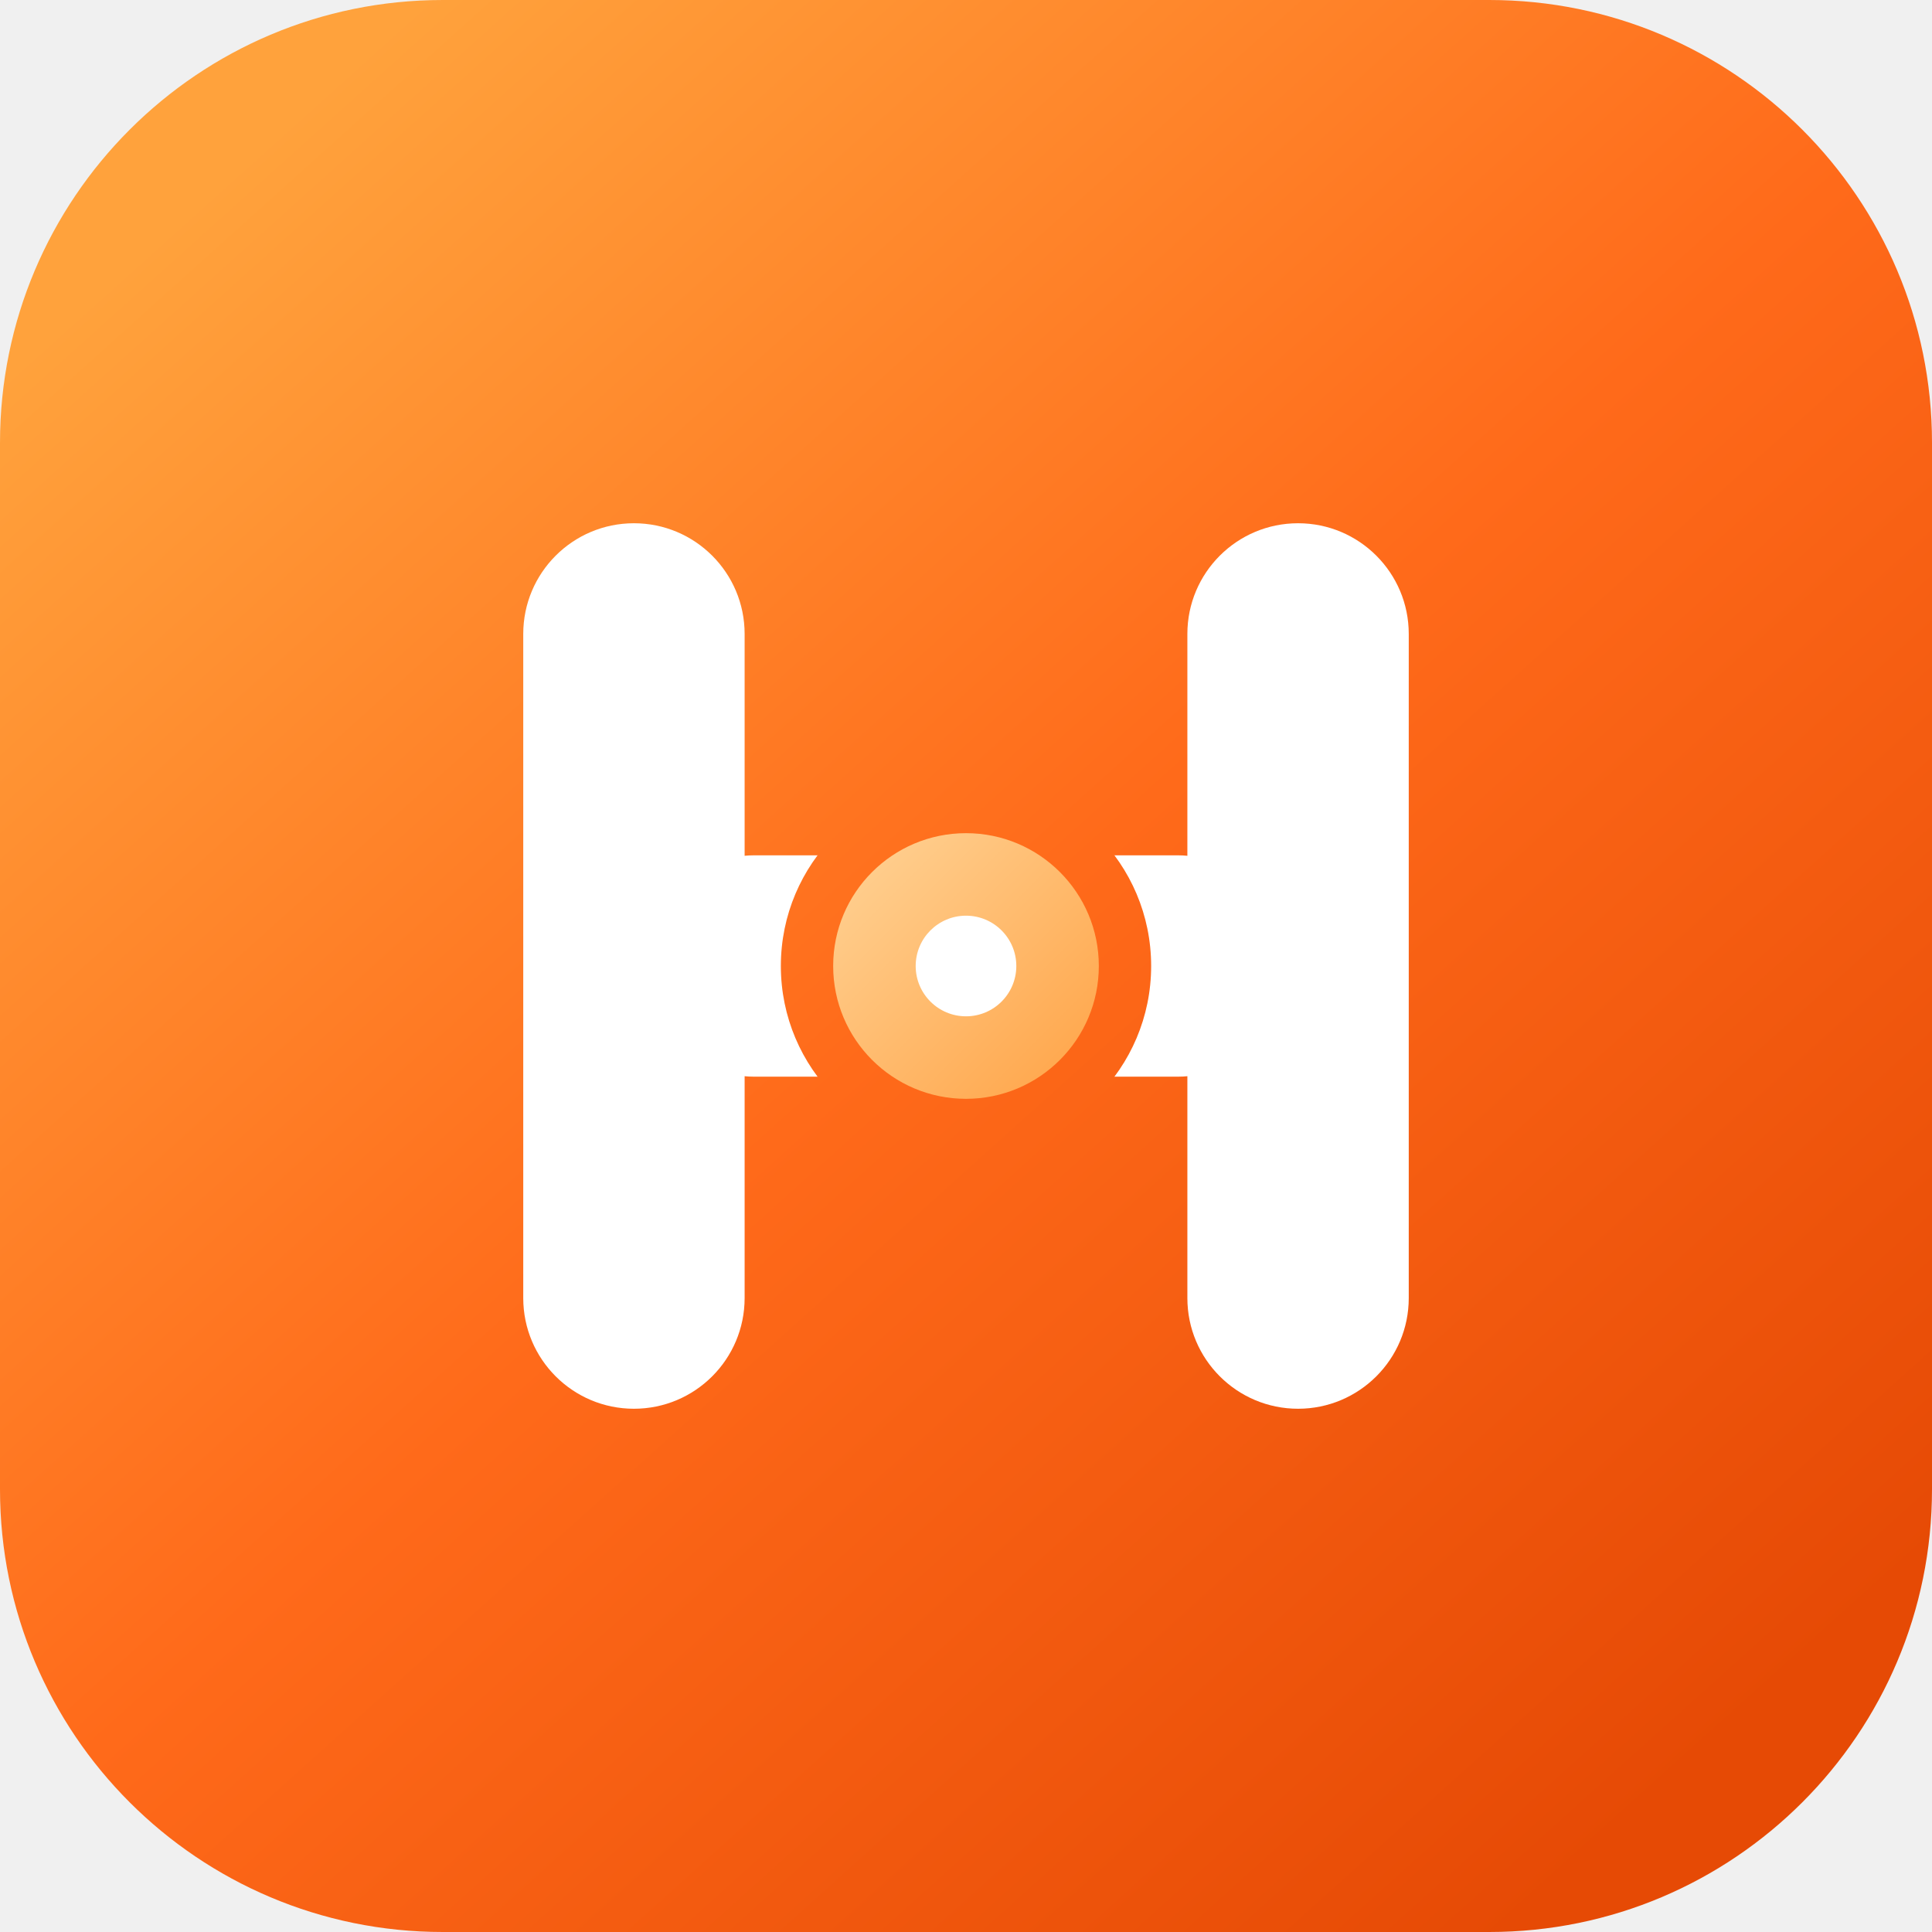
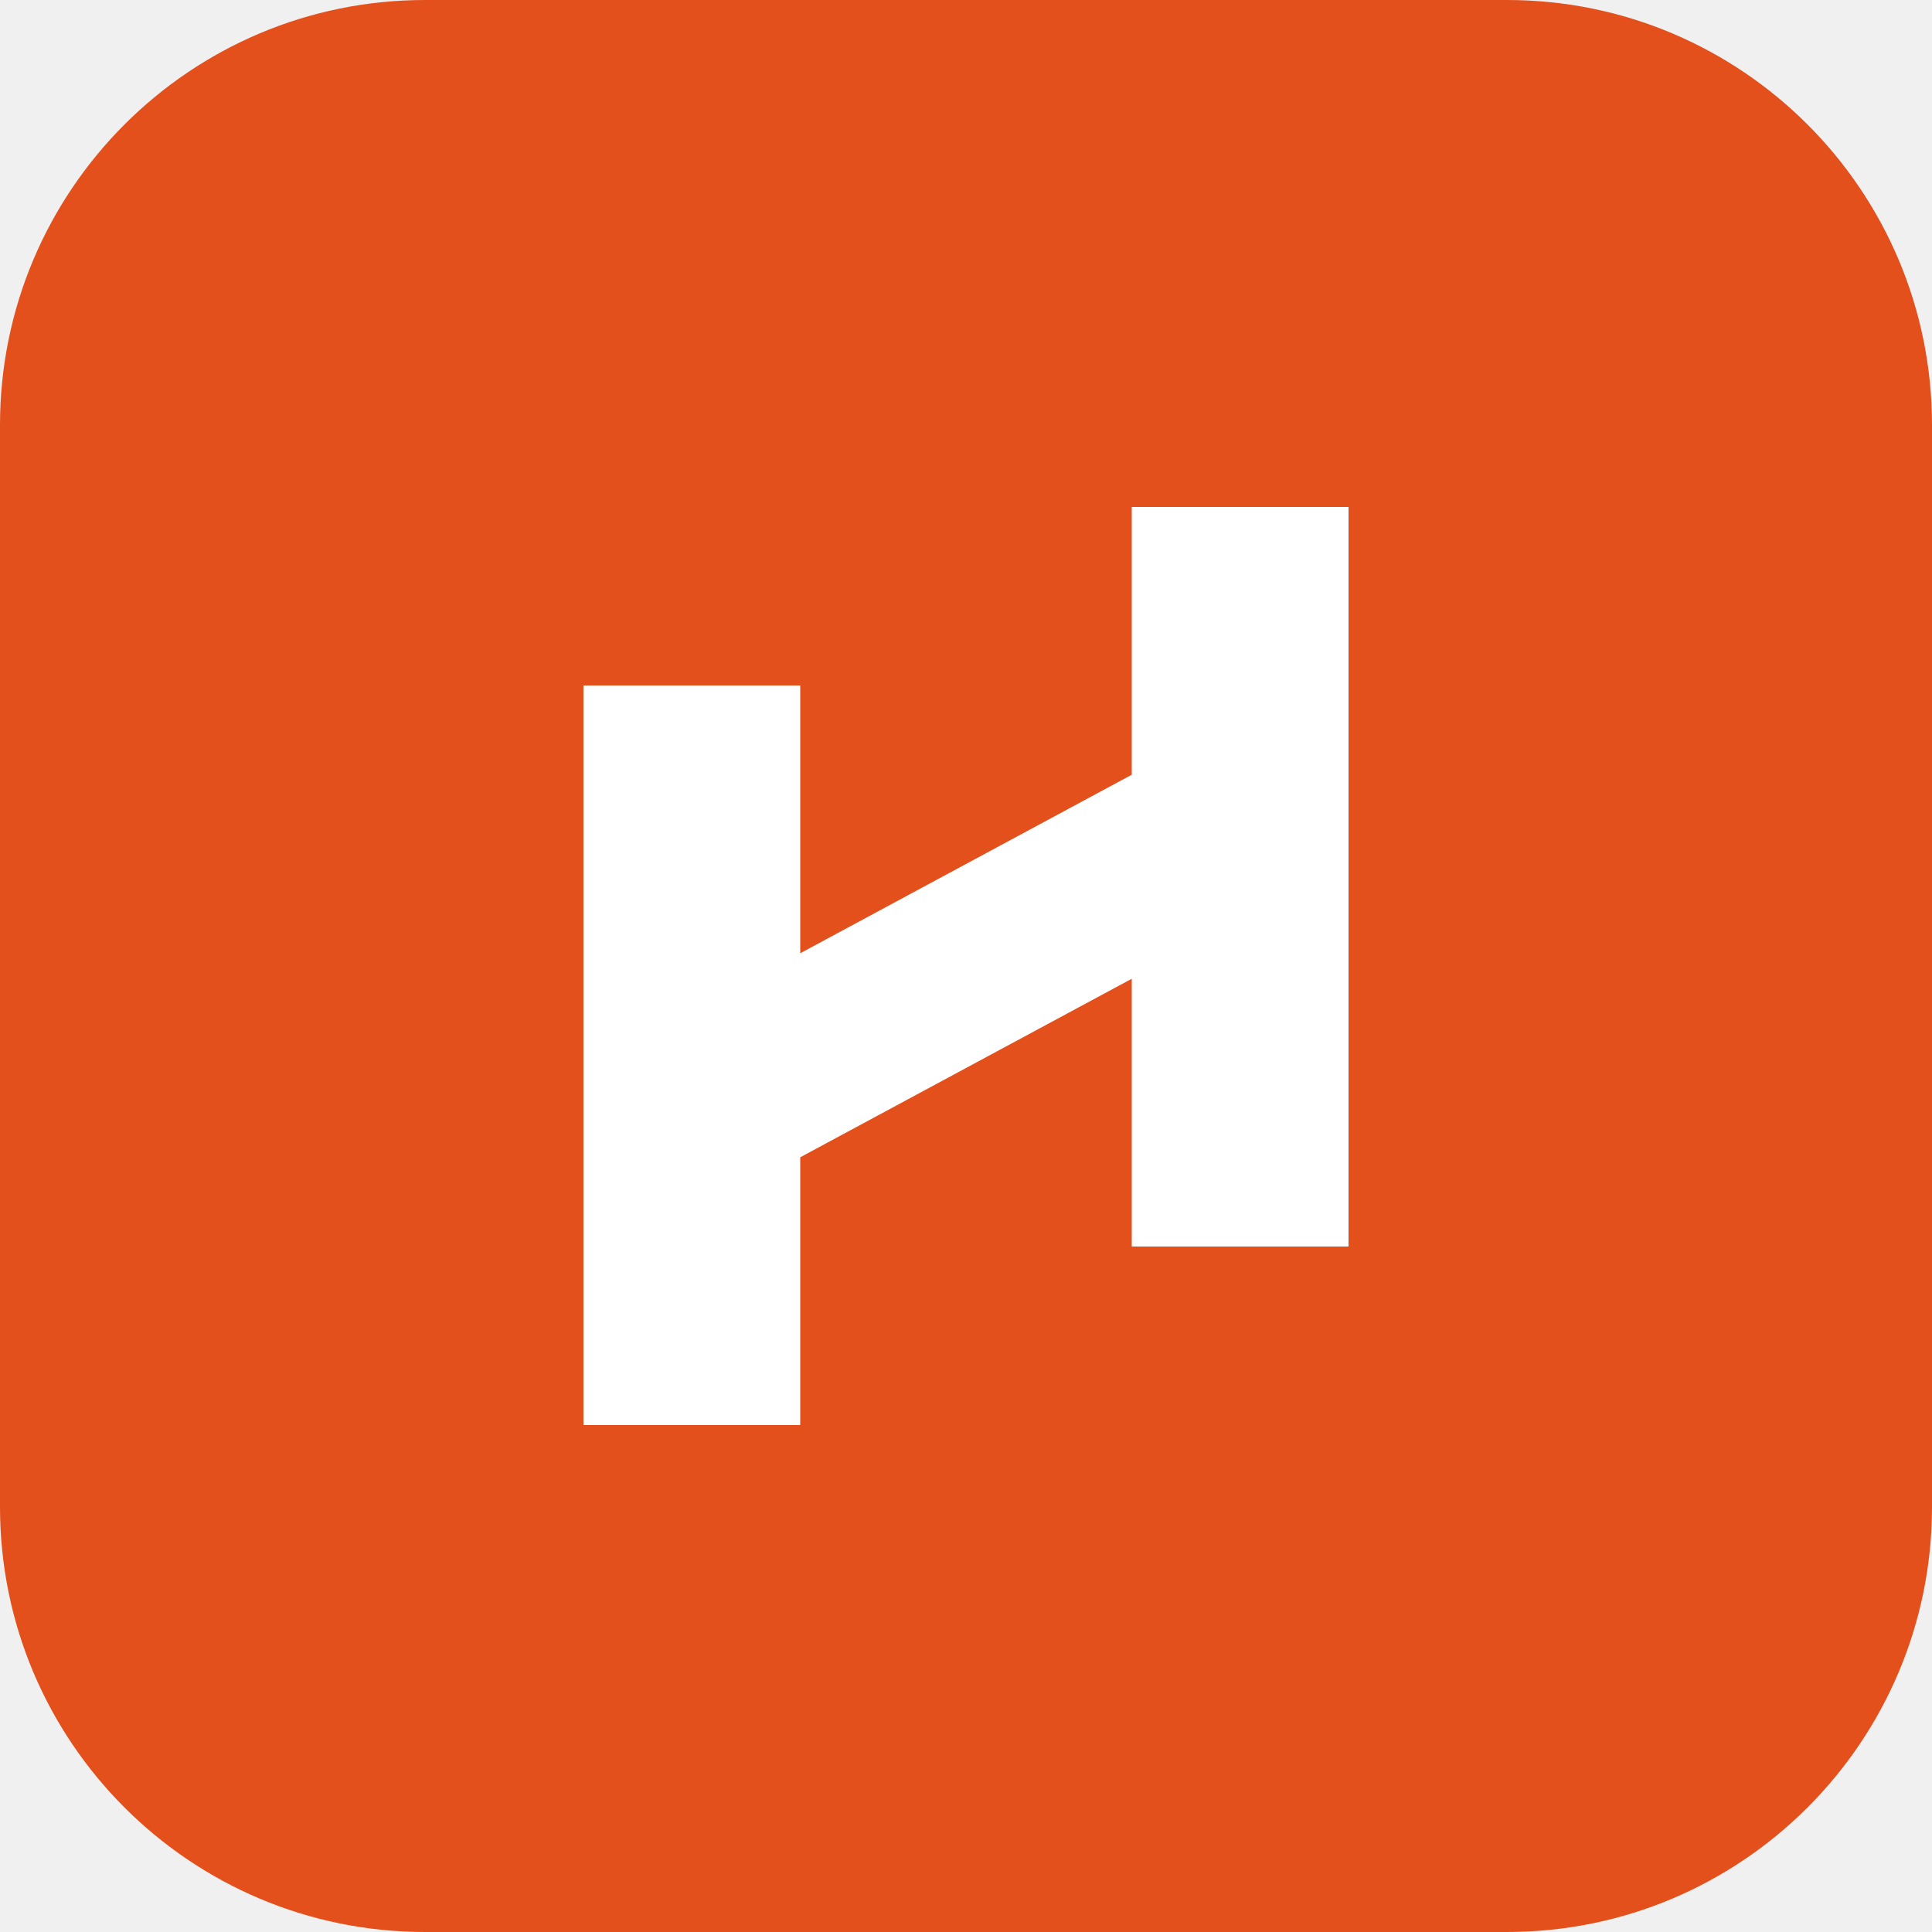
- <svg xmlns="http://www.w3.org/2000/svg" width="48" height="48" viewBox="0 0 48 48" fill="none">
-   <defs>
-     <linearGradient id="bg" x1="6" y1="4" x2="42" y2="44" gradientUnits="userSpaceOnUse">
-       <stop offset="0" stop-color="#ffa23c" />
-       <stop offset="0.5" stop-color="#ff6a1a" />
-       <stop offset="1" stop-color="#e64a05" />
-     </linearGradient>
-     <linearGradient id="hub" x1="20" y1="20" x2="28" y2="28" gradientUnits="userSpaceOnUse">
-       <stop offset="0" stop-color="#ffd9a0" />
-       <stop offset="1" stop-color="#ff9d3c" />
-     </linearGradient>
-   </defs>
-   <rect width="48" height="48" rx="11" fill="url(#bg)" />
-   <g fill="#ffffff">
-     <rect x="13" y="13" width="5.5" height="22" rx="2.75" />
-     <rect x="29.5" y="13" width="5.5" height="22" rx="2.75" />
-     <rect x="16" y="21.25" width="16" height="5.5" rx="2.75" />
-   </g>
-   <circle cx="24" cy="24" r="4.6" fill="url(#bg)" />
-   <circle cx="24" cy="24" r="3.3" fill="url(#hub)" />
-   <circle cx="24" cy="24" r="1.25" fill="#ffffff" />
+ <svg xmlns="http://www.w3.org/2000/svg" width="48" height="48" viewBox="0 0 100 100">
+   <rect width="100" height="100" rx="22" fill="#E4501C" />
+   <path transform="translate(50 50) scale(0.66) translate(-50 -50)" fill="#fff" d="M20 28H37V49L63 35V14H80V72H63V51L37 65V86H20Z" />
</svg>
